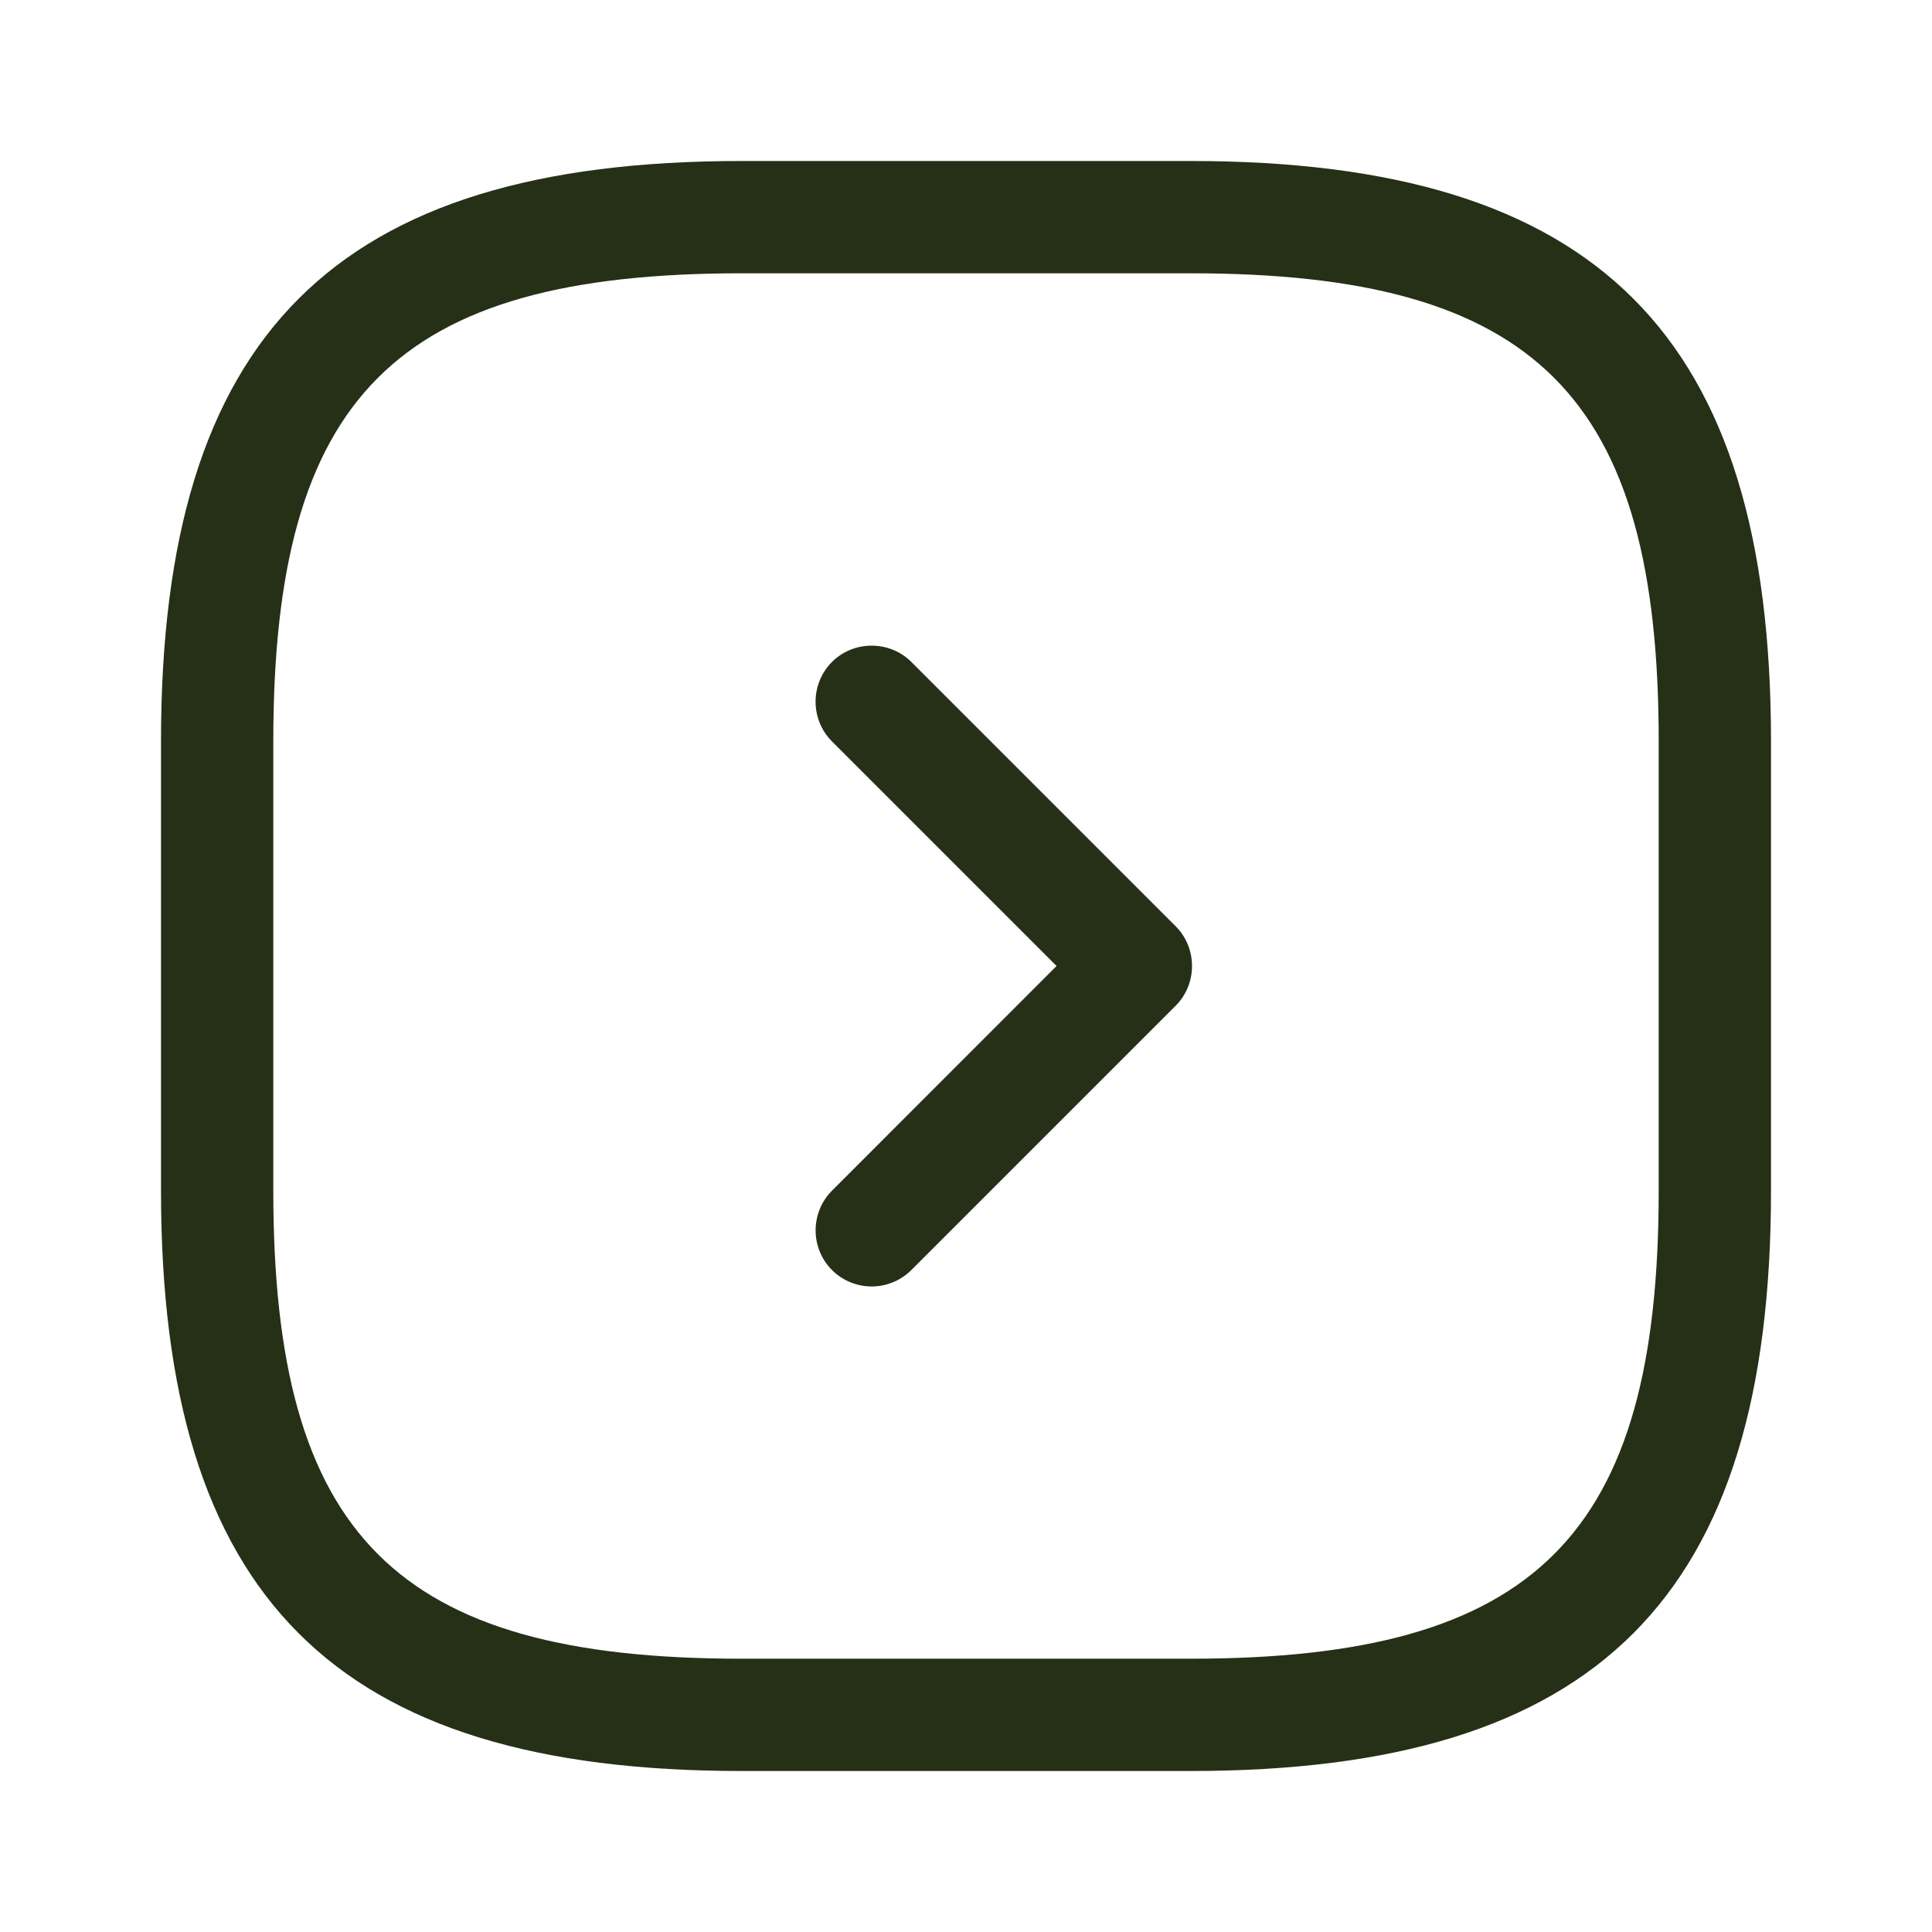
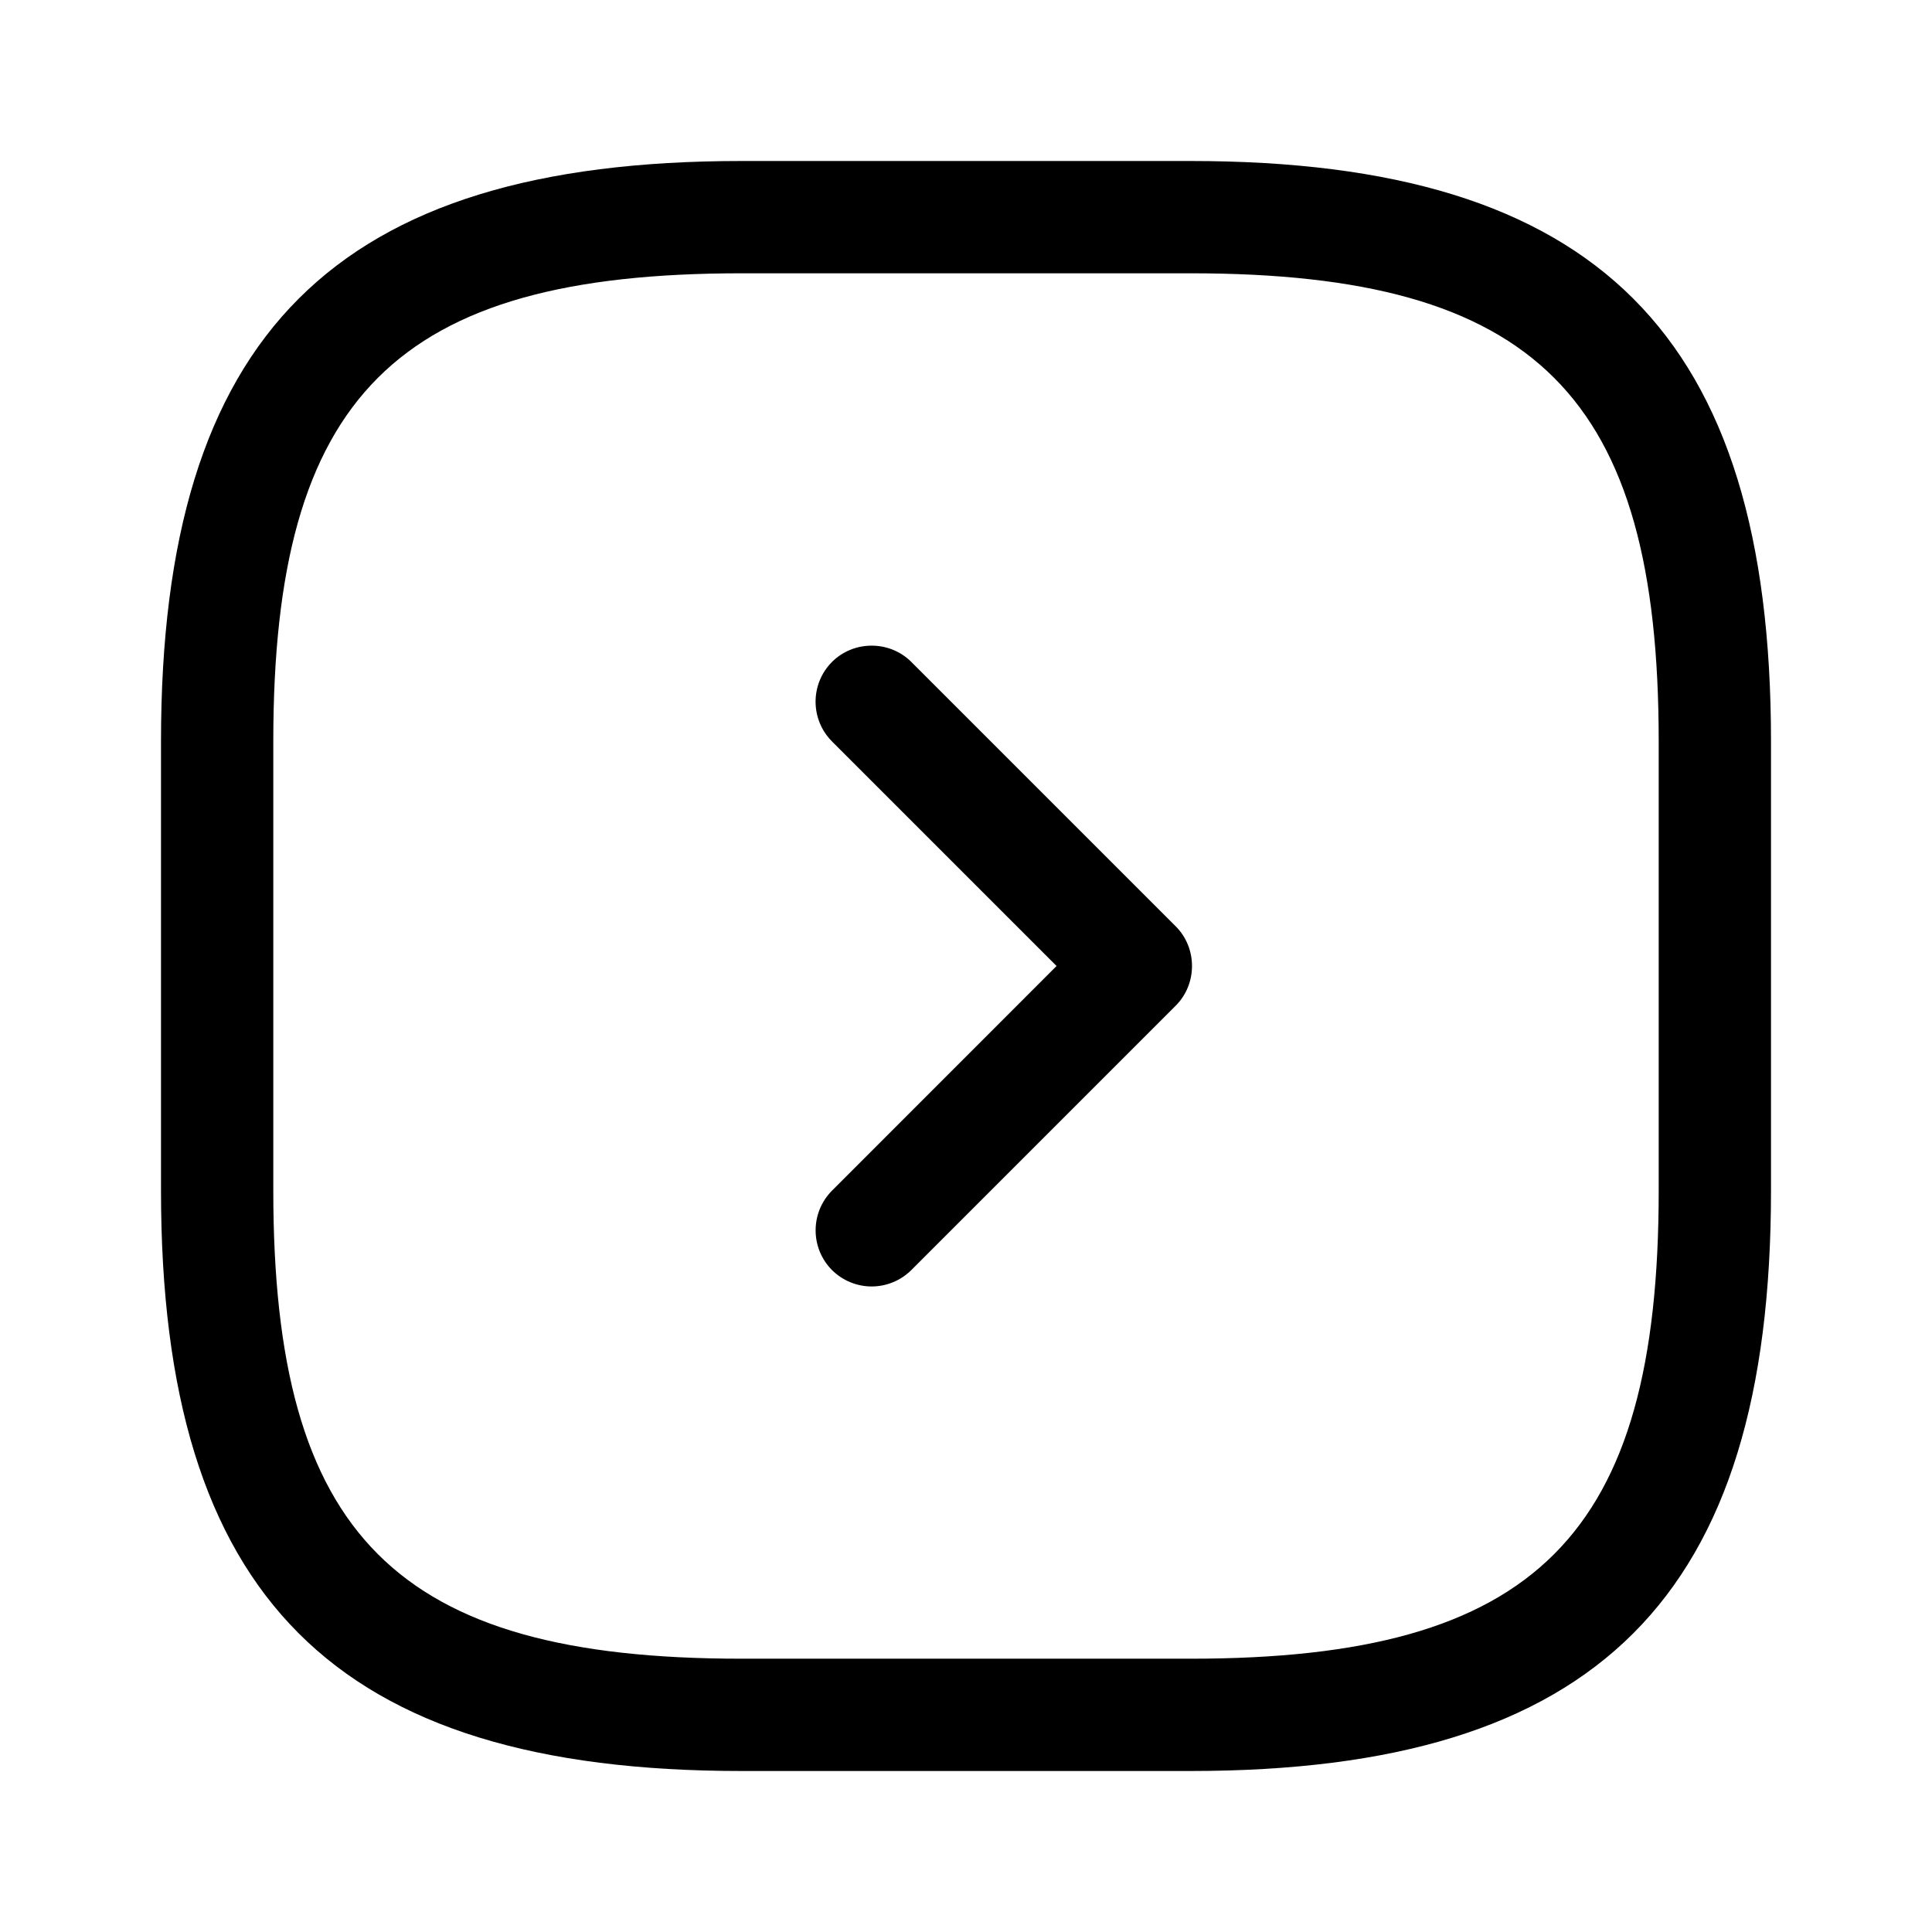
<svg xmlns="http://www.w3.org/2000/svg" width="24" height="24" fill="none" viewBox="0 0 24 24">
-   <path fill="#253017" d="M14.79 22H9.21C4.157 22 2 19.842 2 14.79V9.21C2 4.157 4.158 2 9.21 2h5.58C19.843 2 22 4.158 22 9.21v5.58c0 5.052-2.158 7.21-7.21 7.21M9.21 3.395c-4.29 0-5.815 1.526-5.815 5.814v5.582c0 4.288 1.526 5.814 5.814 5.814h5.582c4.288 0 5.814-1.526 5.814-5.814V9.209c0-4.288-1.526-5.814-5.814-5.814z" />
-   <path fill="#253017" d="M10.828 15.981a.7.7 0 0 1-.493-.204.7.7 0 0 1 0-.986L13.125 12l-2.79-2.79a.7.7 0 0 1 0-.987c.27-.27.716-.27.986 0l3.284 3.284c.27.27.27.716 0 .986l-3.284 3.284a.7.7 0 0 1-.493.204" />
+   <path fill="currentColor" d="M14.79 22H9.21C4.157 22 2 19.842 2 14.79V9.21C2 4.157 4.158 2 9.21 2h5.58C19.843 2 22 4.158 22 9.21v5.58c0 5.052-2.158 7.21-7.21 7.21M9.21 3.395c-4.29 0-5.815 1.526-5.815 5.814v5.582c0 4.288 1.526 5.814 5.814 5.814h5.582c4.288 0 5.814-1.526 5.814-5.814V9.209c0-4.288-1.526-5.814-5.814-5.814z" />
+   <path fill="currentColor" d="M10.828 15.981a.7.7 0 0 1-.493-.204.7.7 0 0 1 0-.986L13.125 12l-2.79-2.79a.7.7 0 0 1 0-.987c.27-.27.716-.27.986 0l3.284 3.284c.27.27.27.716 0 .986l-3.284 3.284a.7.7 0 0 1-.493.204" />
</svg>
